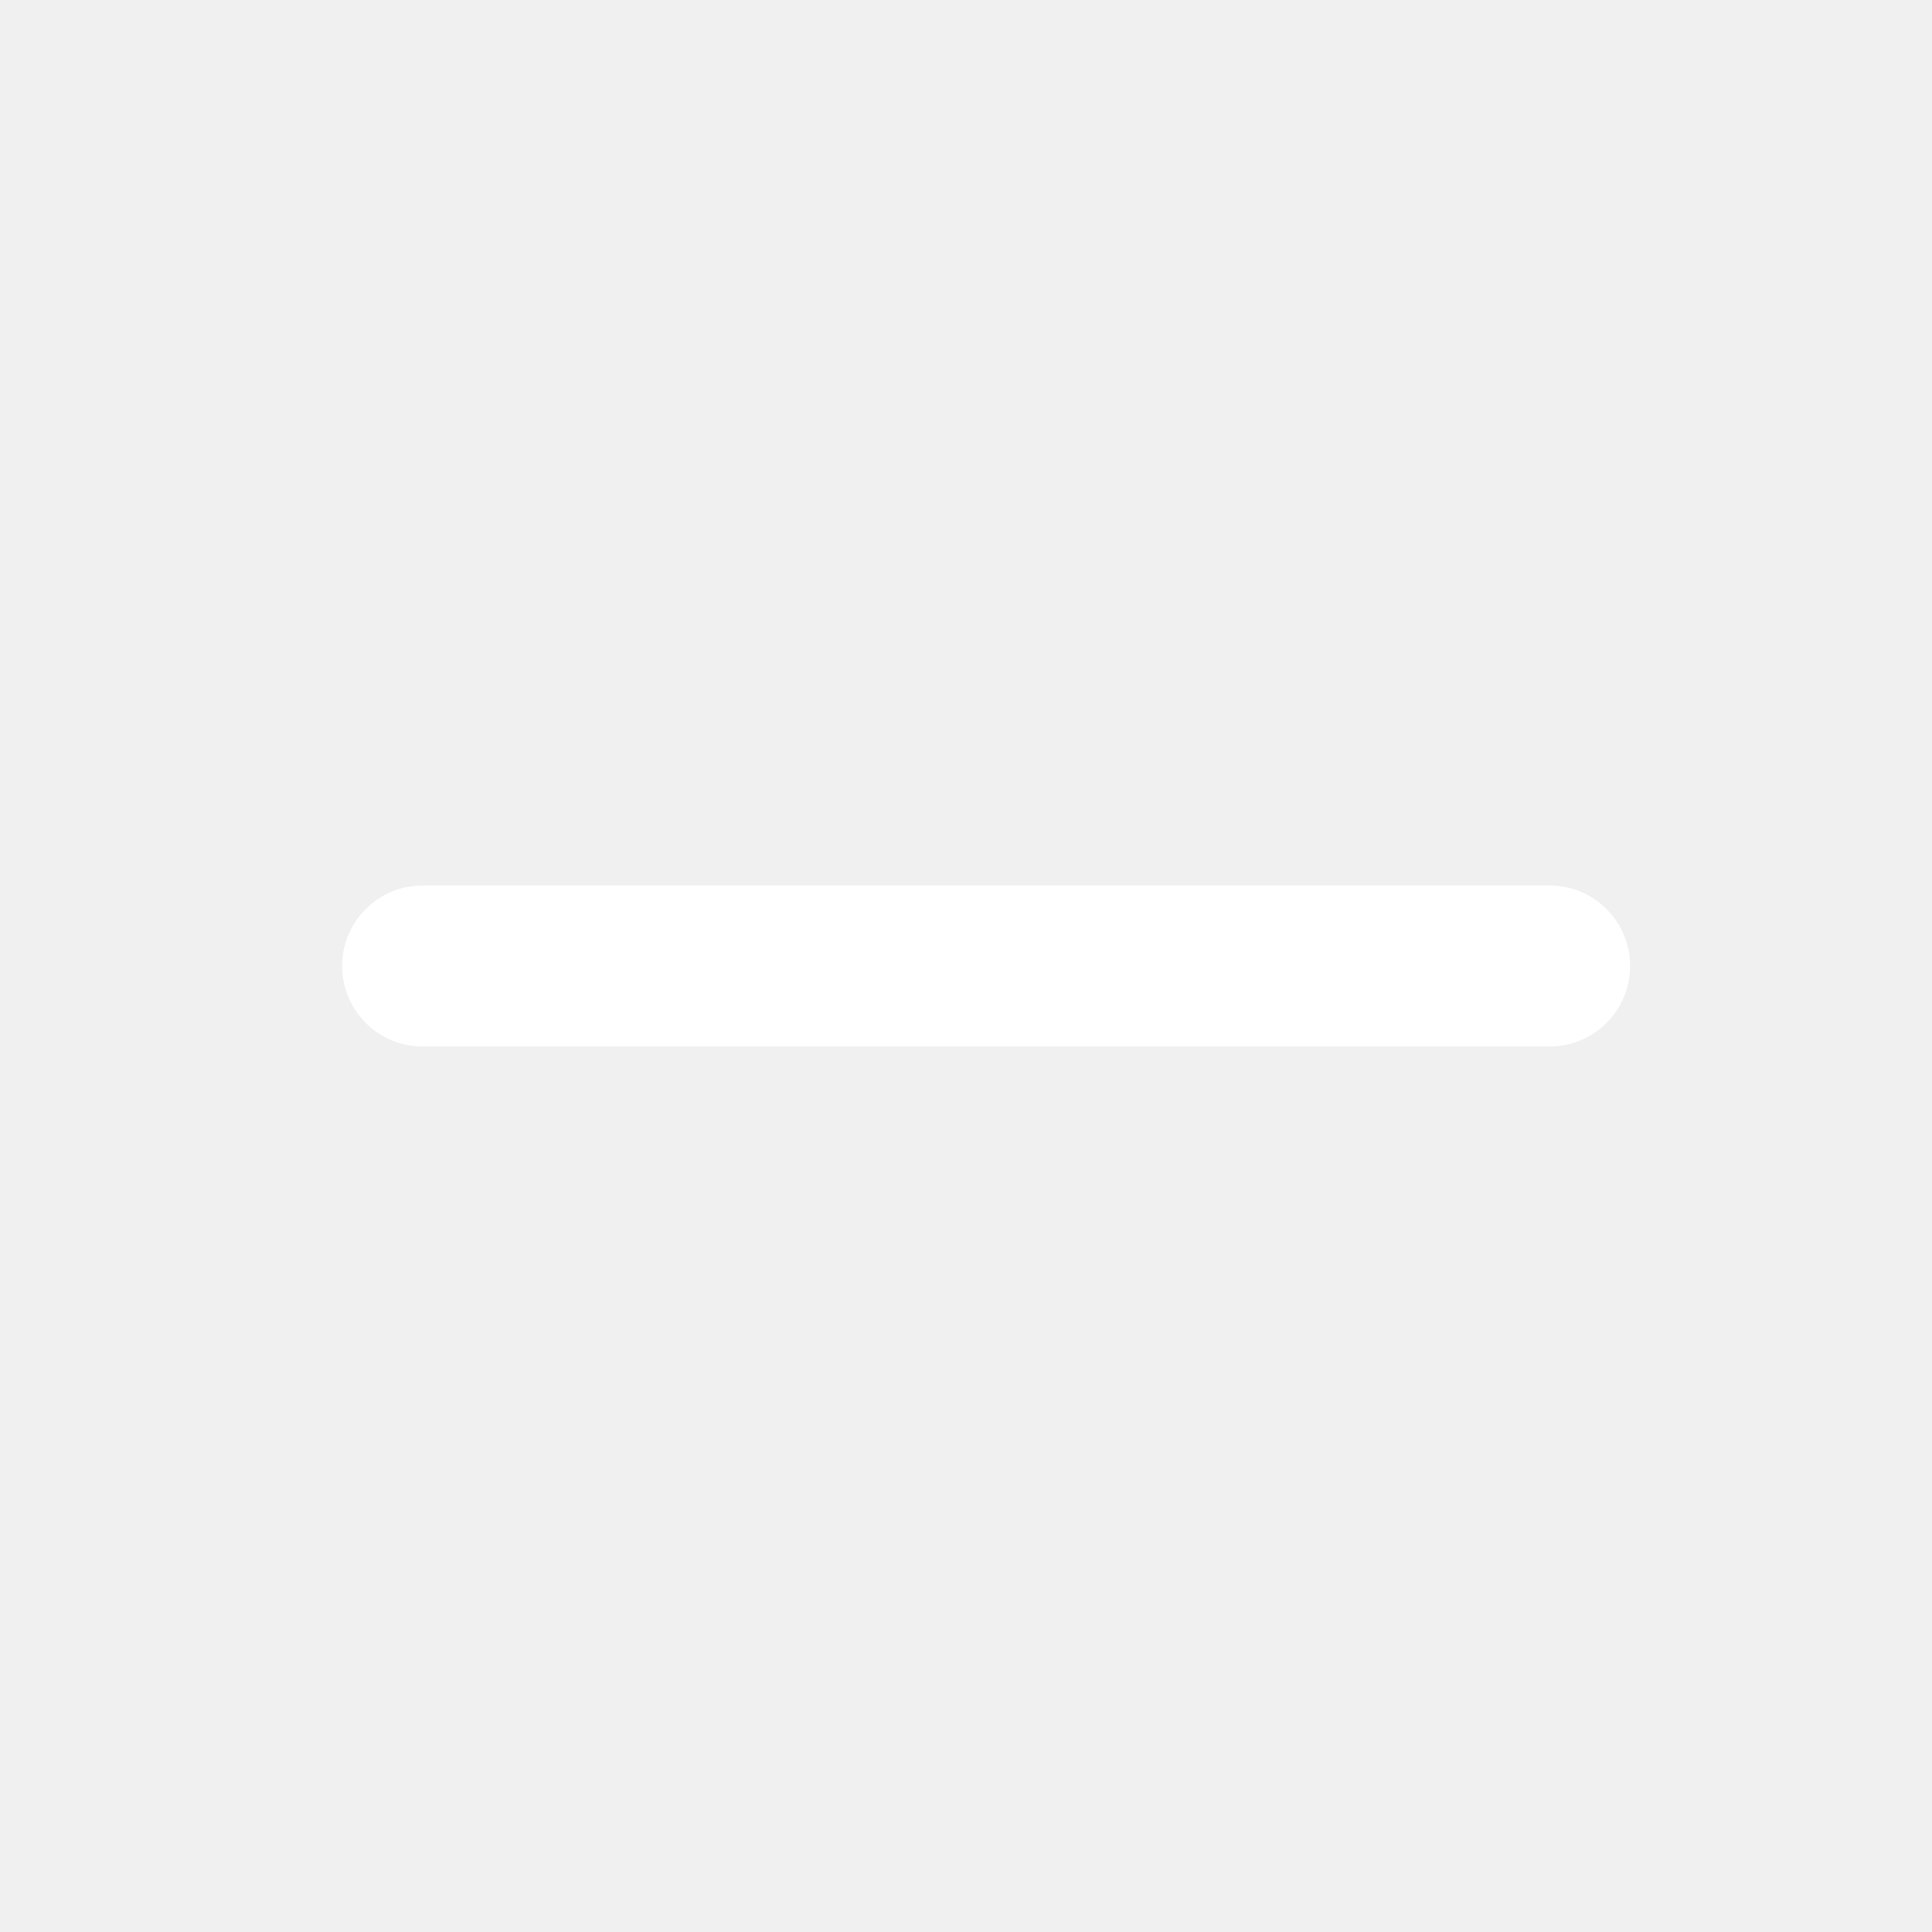
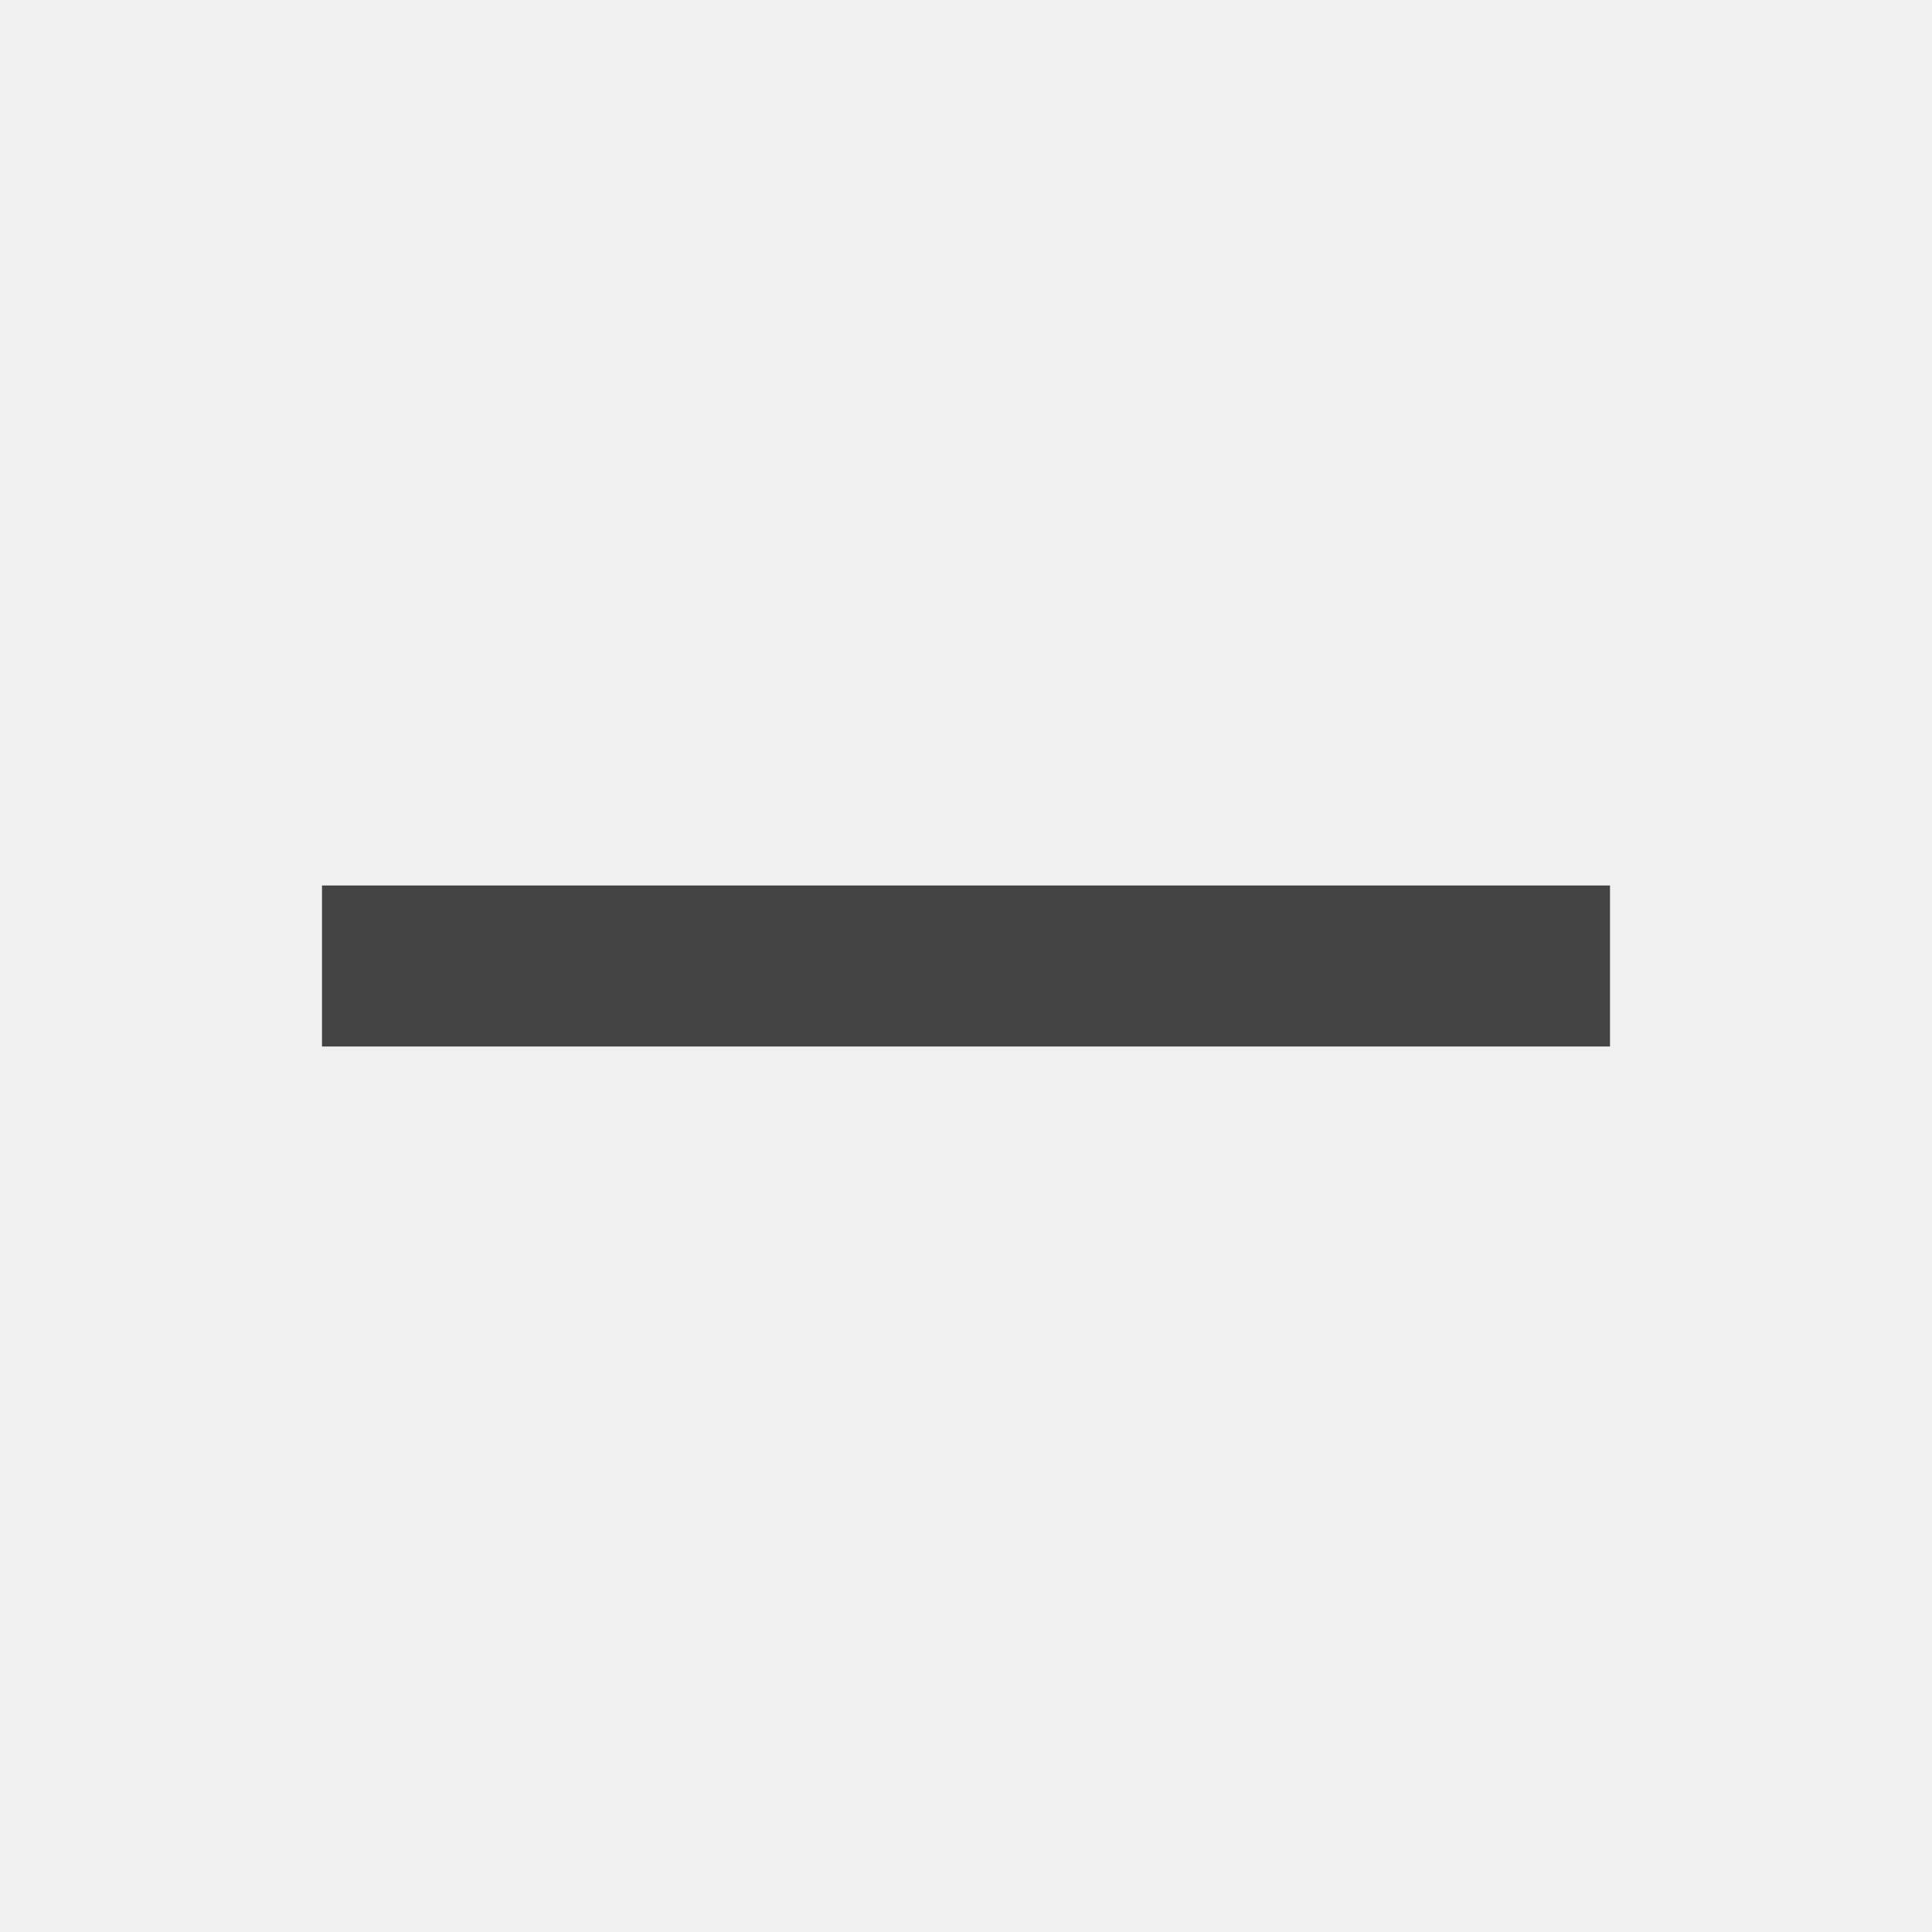
- <svg xmlns="http://www.w3.org/2000/svg" width="28" height="28" viewBox="0 0 48 48" fill="none">
-   <path d="M10.5 24L38.5 24" stroke="#ffffff" stroke-width="4" stroke-linecap="round" stroke-linejoin="round" />
+ <svg xmlns="http://www.w3.org/2000/svg" t="1670141007054" class="icon" viewBox="0 0 1024 1024" version="1.1" p-id="8227" width="200" height="200">
+   <path d="M170.667 469.333h682.667v85.333H170.667z" fill="#444444" p-id="8228" />
</svg>
